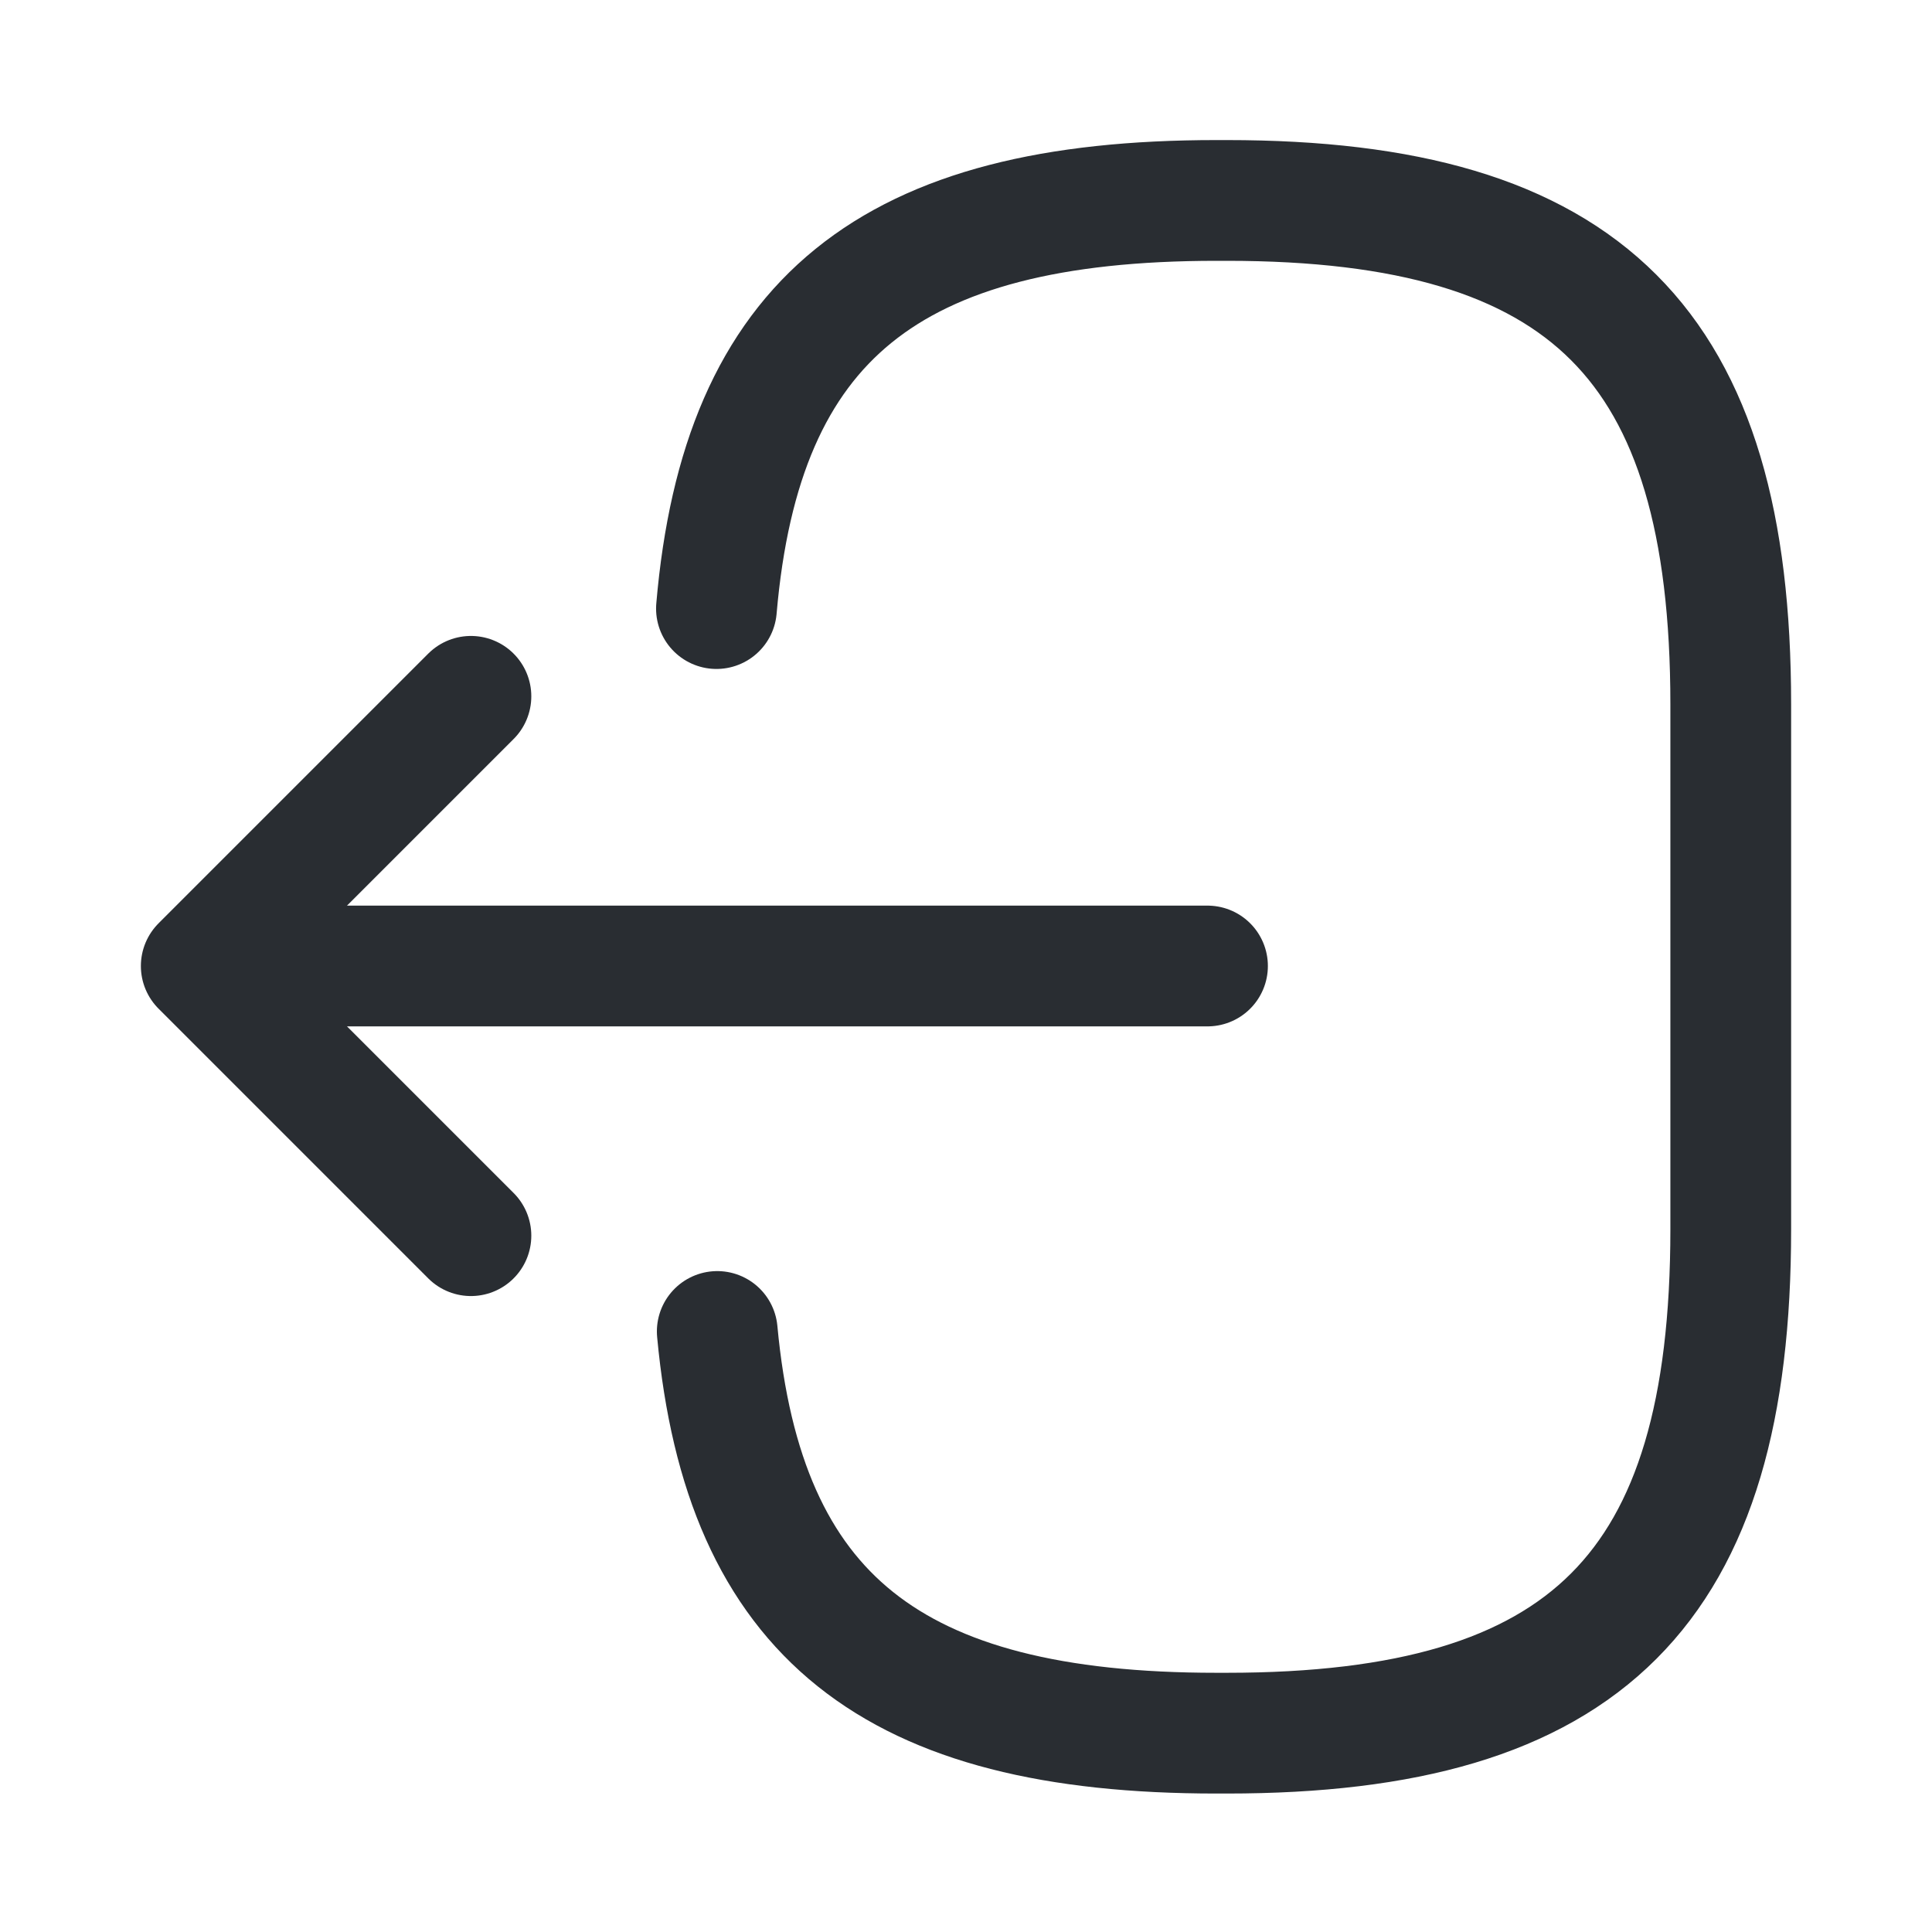
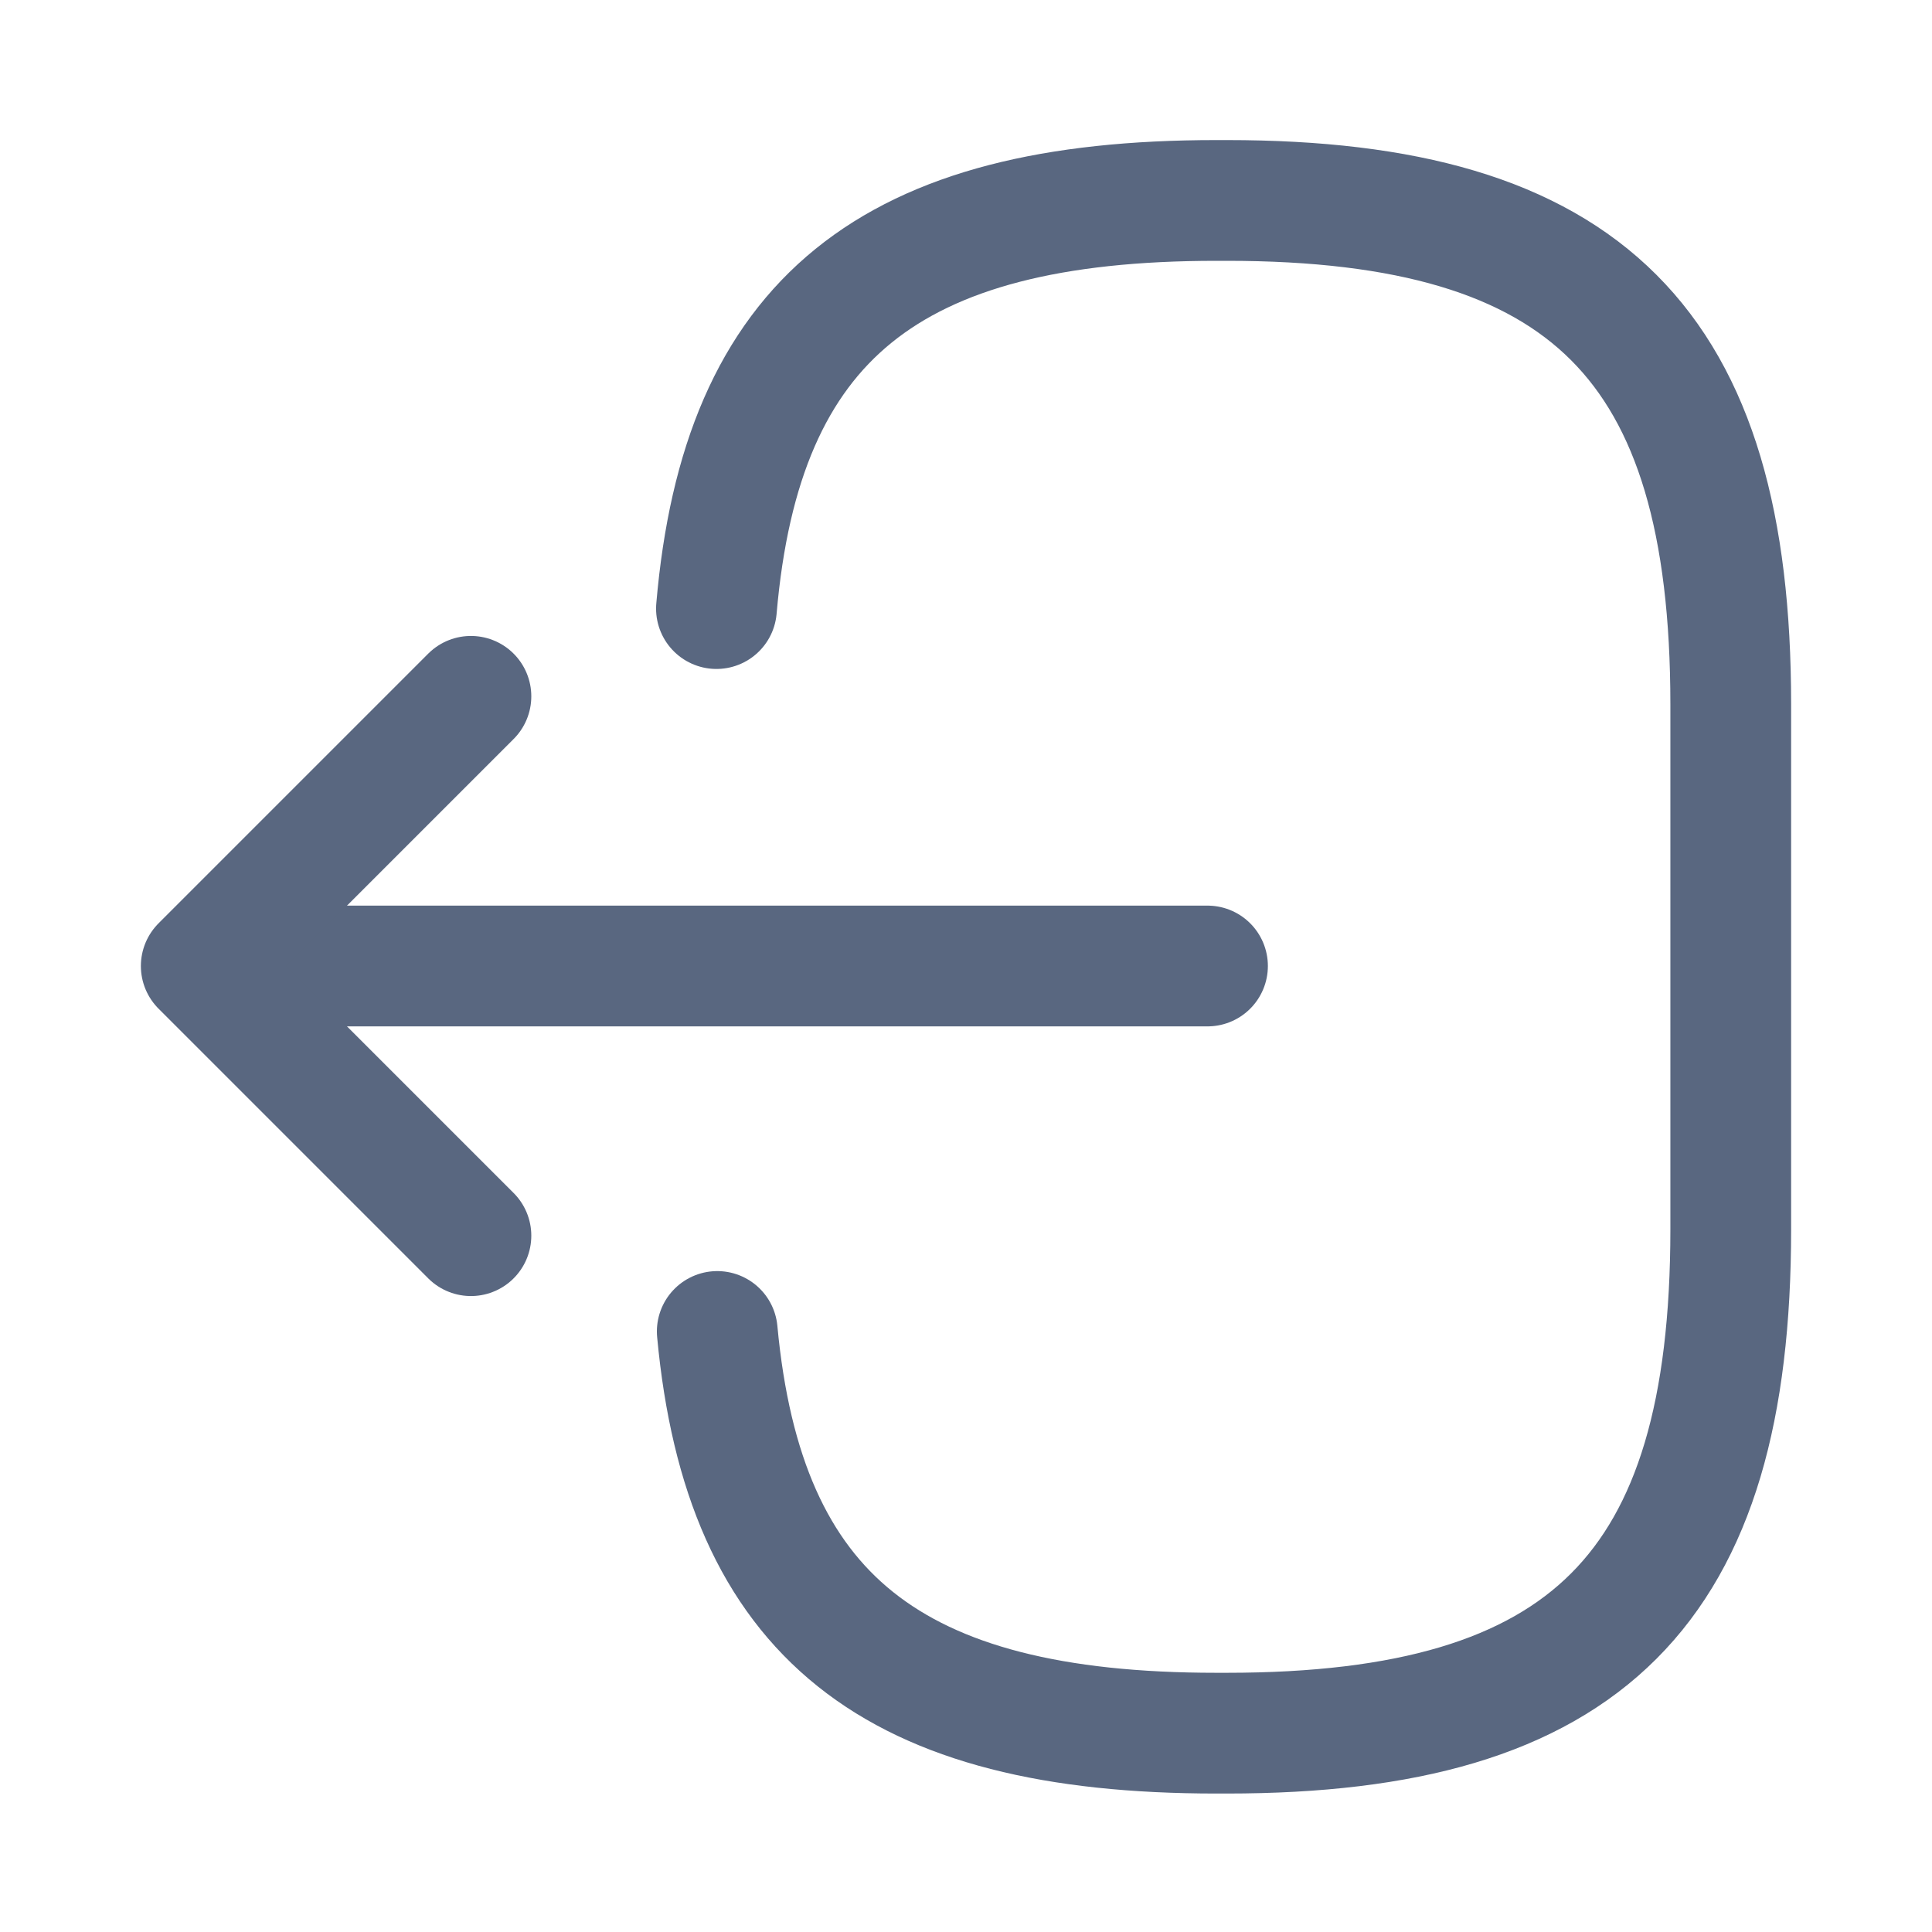
- <svg xmlns="http://www.w3.org/2000/svg" viewBox="0 0 24 24" fill="none">
-   <g id="vuesax/linear/logout">
-     <g id="logout">
-       <path id="Vector" d="M8.9 7.56C9.21 3.96 11.06 2.49 15.11 2.49H15.24C19.71 2.49 21.5 4.28 21.5 8.75V15.27C21.5 19.74 19.71 21.53 15.24 21.53H15.11C11.09 21.53 9.24 20.08 8.91 16.54" stroke="#292D32" stroke-width="1.5" stroke-linecap="round" stroke-linejoin="round" />
-       <path id="Vector_2" d="M15 12H3.62" stroke="#292D32" stroke-width="1.5" stroke-linecap="round" stroke-linejoin="round" />
-       <path id="Vector_3" d="M5.85 8.65L2.5 12L5.85 15.35" stroke="#292D32" stroke-width="1.5" stroke-linecap="round" stroke-linejoin="round" />
-     </g>
-   </g>
+ <svg xmlns="http://www.w3.org/2000/svg" width="24" height="24" viewBox="0 0 24 24" fill="none">
+   <path d="M8.9 7.56C9.21 3.96 11.06 2.49 15.11 2.49H15.24C19.71 2.49 21.5 4.28 21.5 8.75V15.27C21.5 19.74 19.71 21.53 15.24 21.53H15.11C11.09 21.53 9.24 20.08 8.91 16.54" stroke="#596780" stroke-width="1.5" stroke-linecap="round" stroke-linejoin="round" />
+   <path d="M15 12H3.62" stroke="#596780" stroke-width="1.5" stroke-linecap="round" stroke-linejoin="round" />
+   <path d="M5.85 8.65L2.5 12L5.85 15.35" stroke="#596780" stroke-width="1.5" stroke-linecap="round" stroke-linejoin="round" />
</svg>
